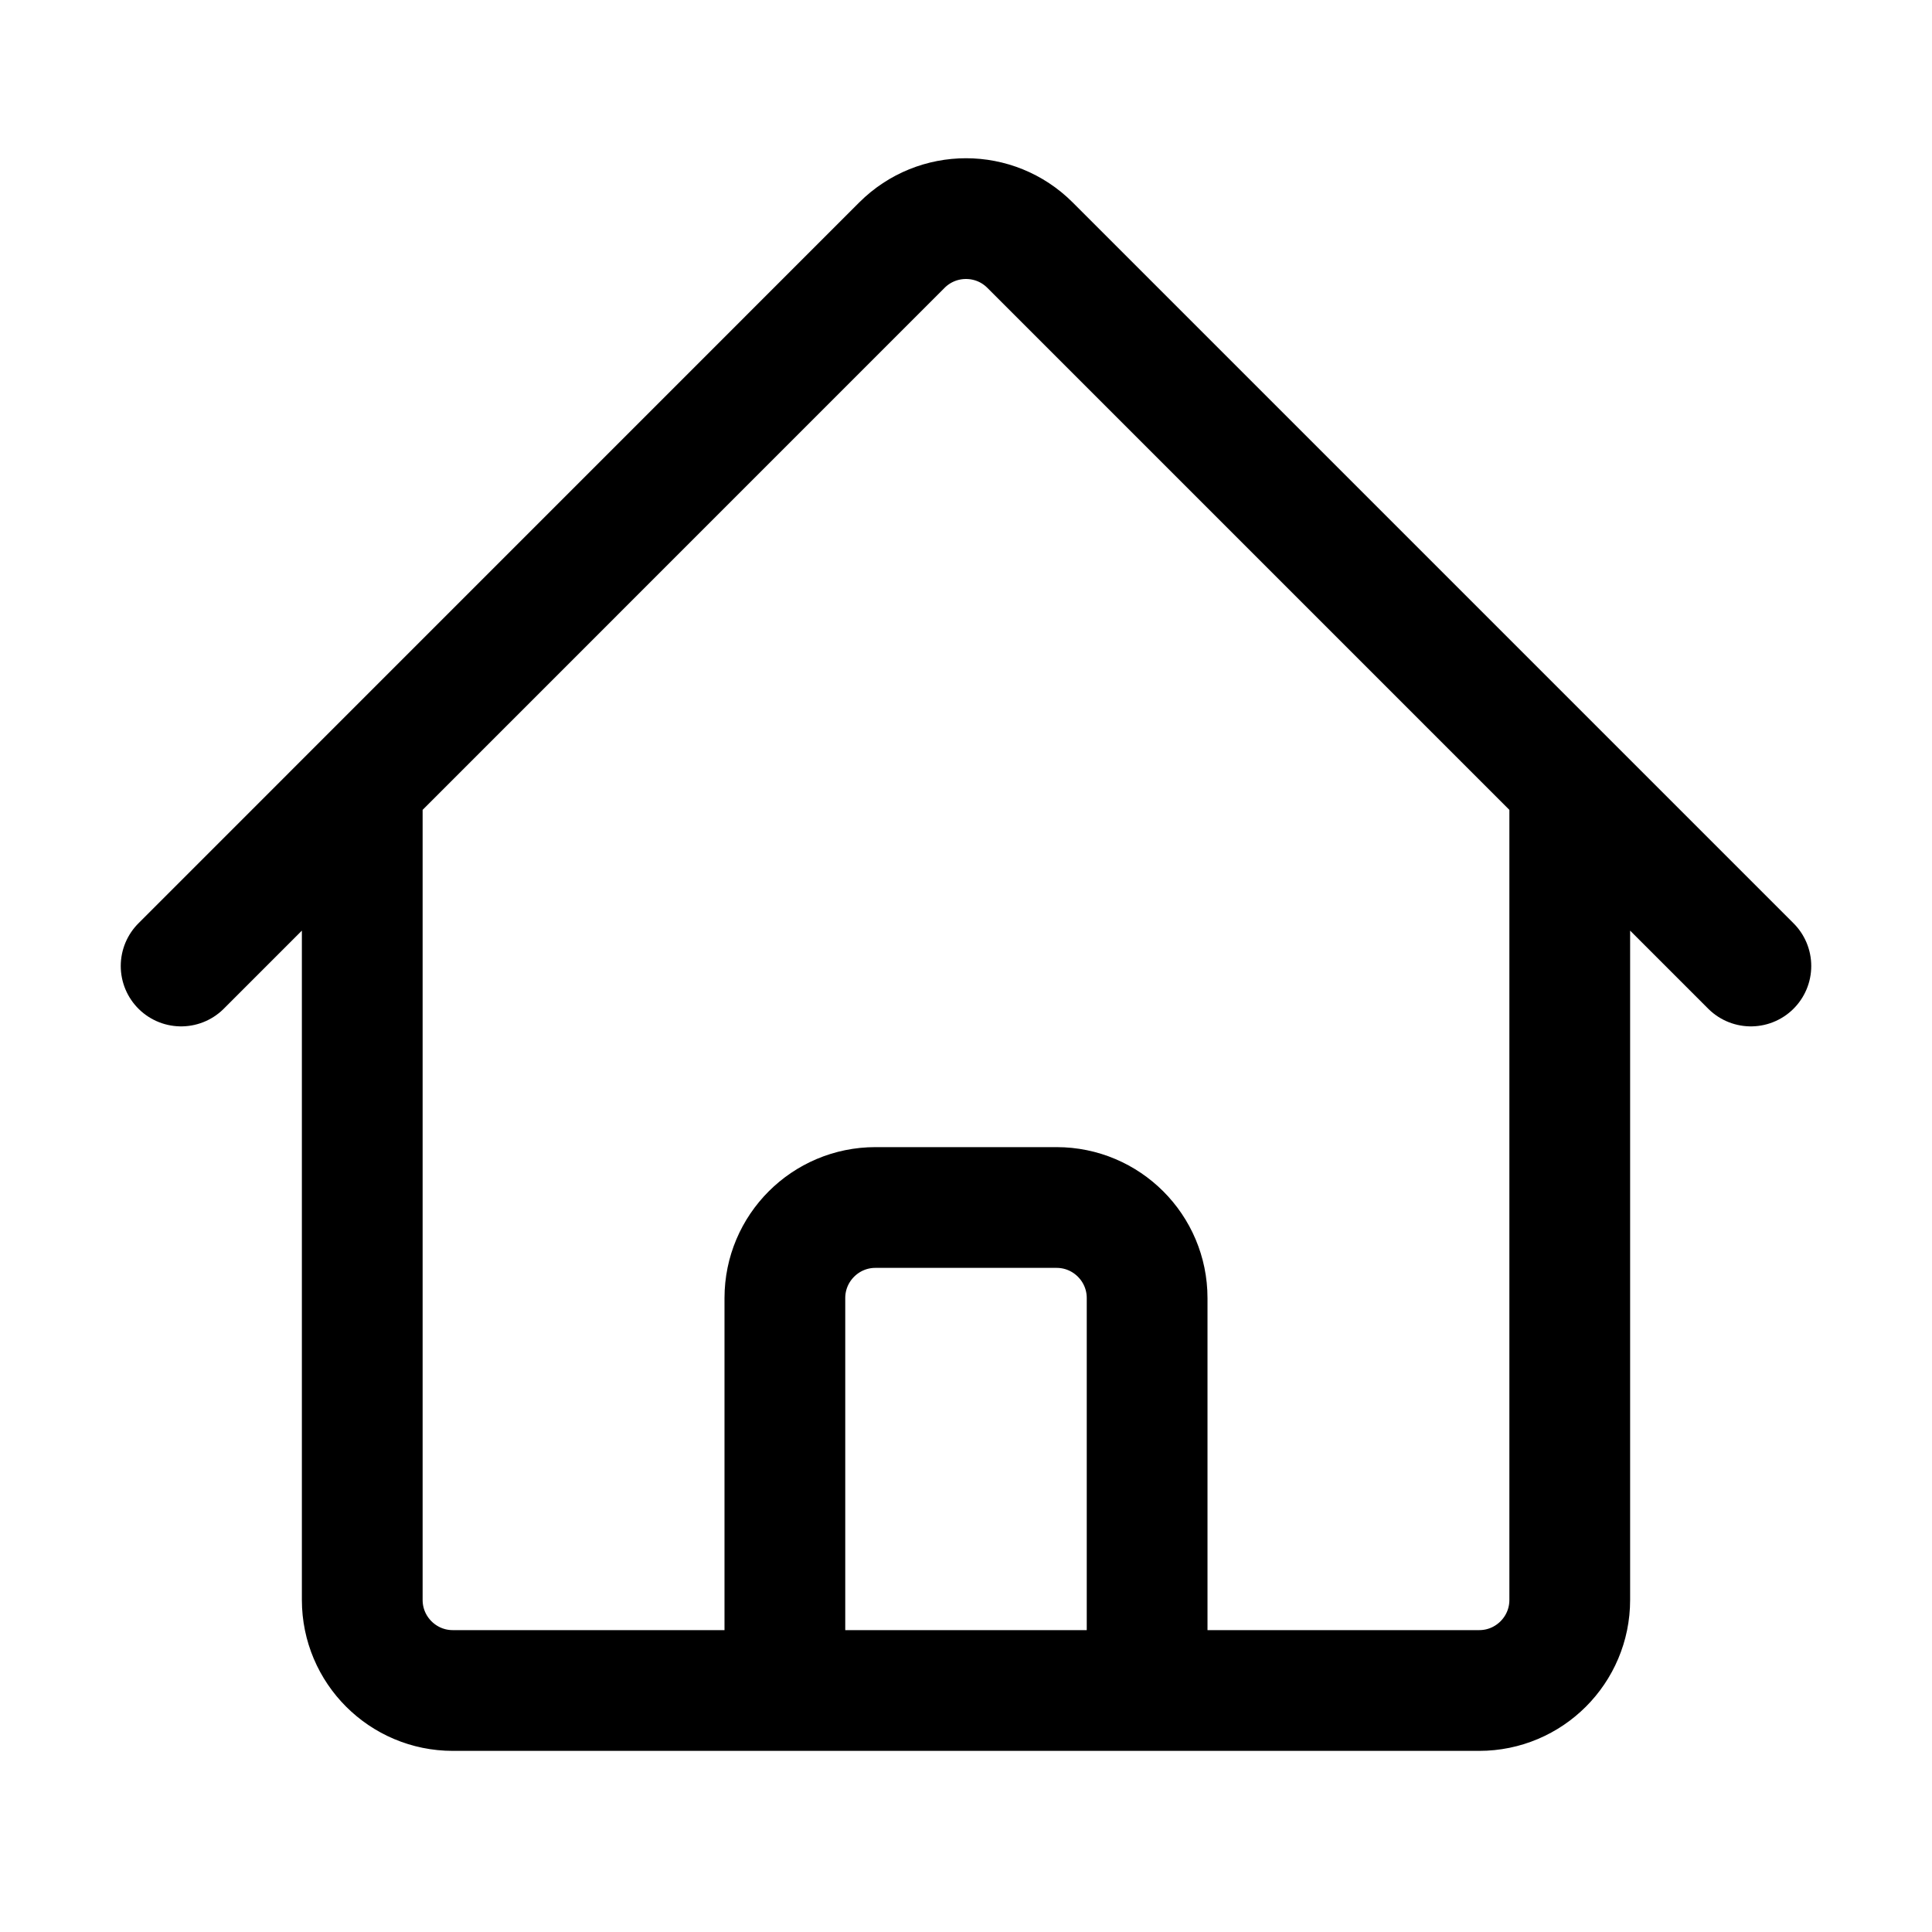
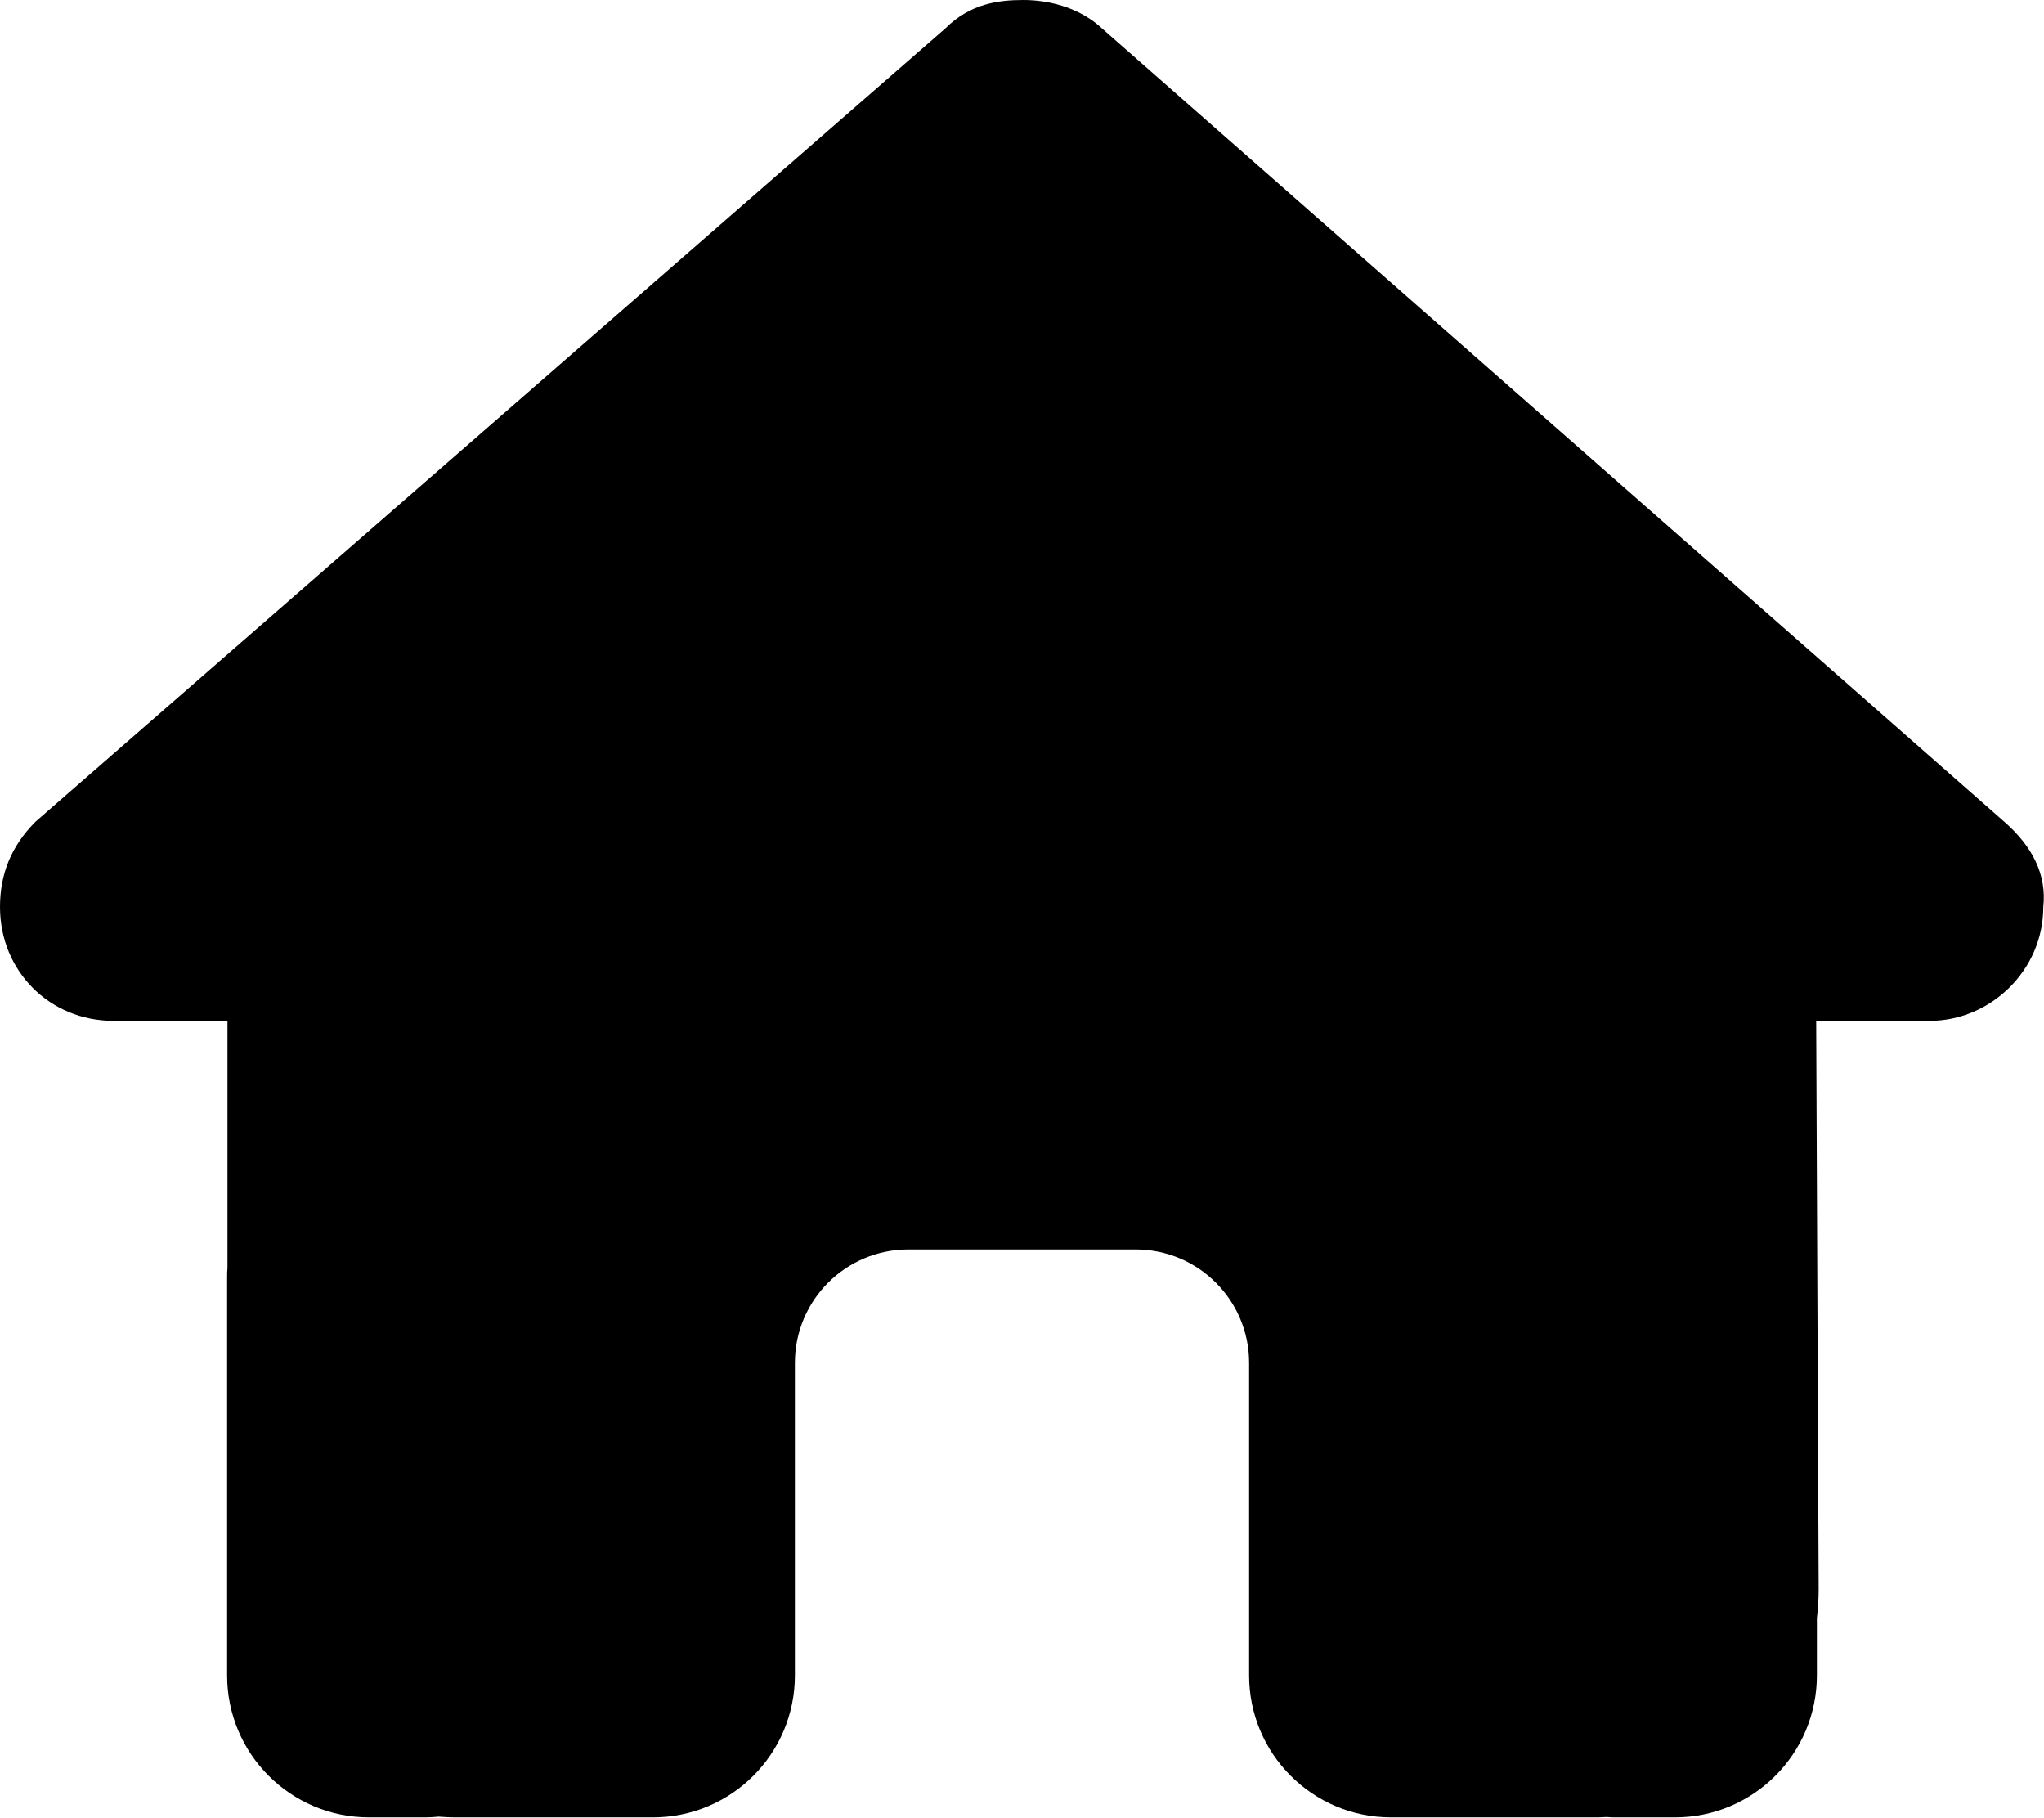
- <svg xmlns="http://www.w3.org/2000/svg" fill="none" viewBox="0 0 24 24" stroke-width="1.5" stroke="currentColor" width="20" height="20">
-   <path stroke-linecap="round" stroke-linejoin="round" d="M2.25 12l8.954-8.955c.44-.439 1.152-.439 1.591 0L21.75 12M4.5 9.75v10.125c0 .621.504 1.125 1.125 1.125H9.75v-4.875c0-.621.504-1.125 1.125-1.125h2.25c.621 0 1.125.504 1.125 1.125V21h4.125c.621 0 1.125-.504 1.125-1.125V9.75M8.25 21h8.25" />
+ <svg xmlns="http://www.w3.org/2000/svg" height="1em" viewBox="0 0 576 512">
+   <path d="M575.8 255.5c0 18-15 32.1-32 32.1h-32l.7 160.2c0 2.7-.2 5.4-.5 8.1V472c0 22.1-17.9 40-40 40H456c-1.1 0-2.2 0-3.3-.1c-1.4 .1-2.8 .1-4.2 .1H416 392c-22.1 0-40-17.9-40-40V448 384c0-17.7-14.3-32-32-32H256c-17.7 0-32 14.3-32 32v64 24c0 22.1-17.9 40-40 40H160 128.1c-1.5 0-3-.1-4.5-.2c-1.2 .1-2.4 .2-3.6 .2H104c-22.1 0-40-17.9-40-40V360c0-.9 0-1.9 .1-2.8V287.6H32c-18 0-32-14-32-32.1c0-9 3-17 10-24L266.4 8c7-7 15-8 22-8s15 2 21 7L564.8 231.5c8 7 12 15 11 24z" />
</svg>
